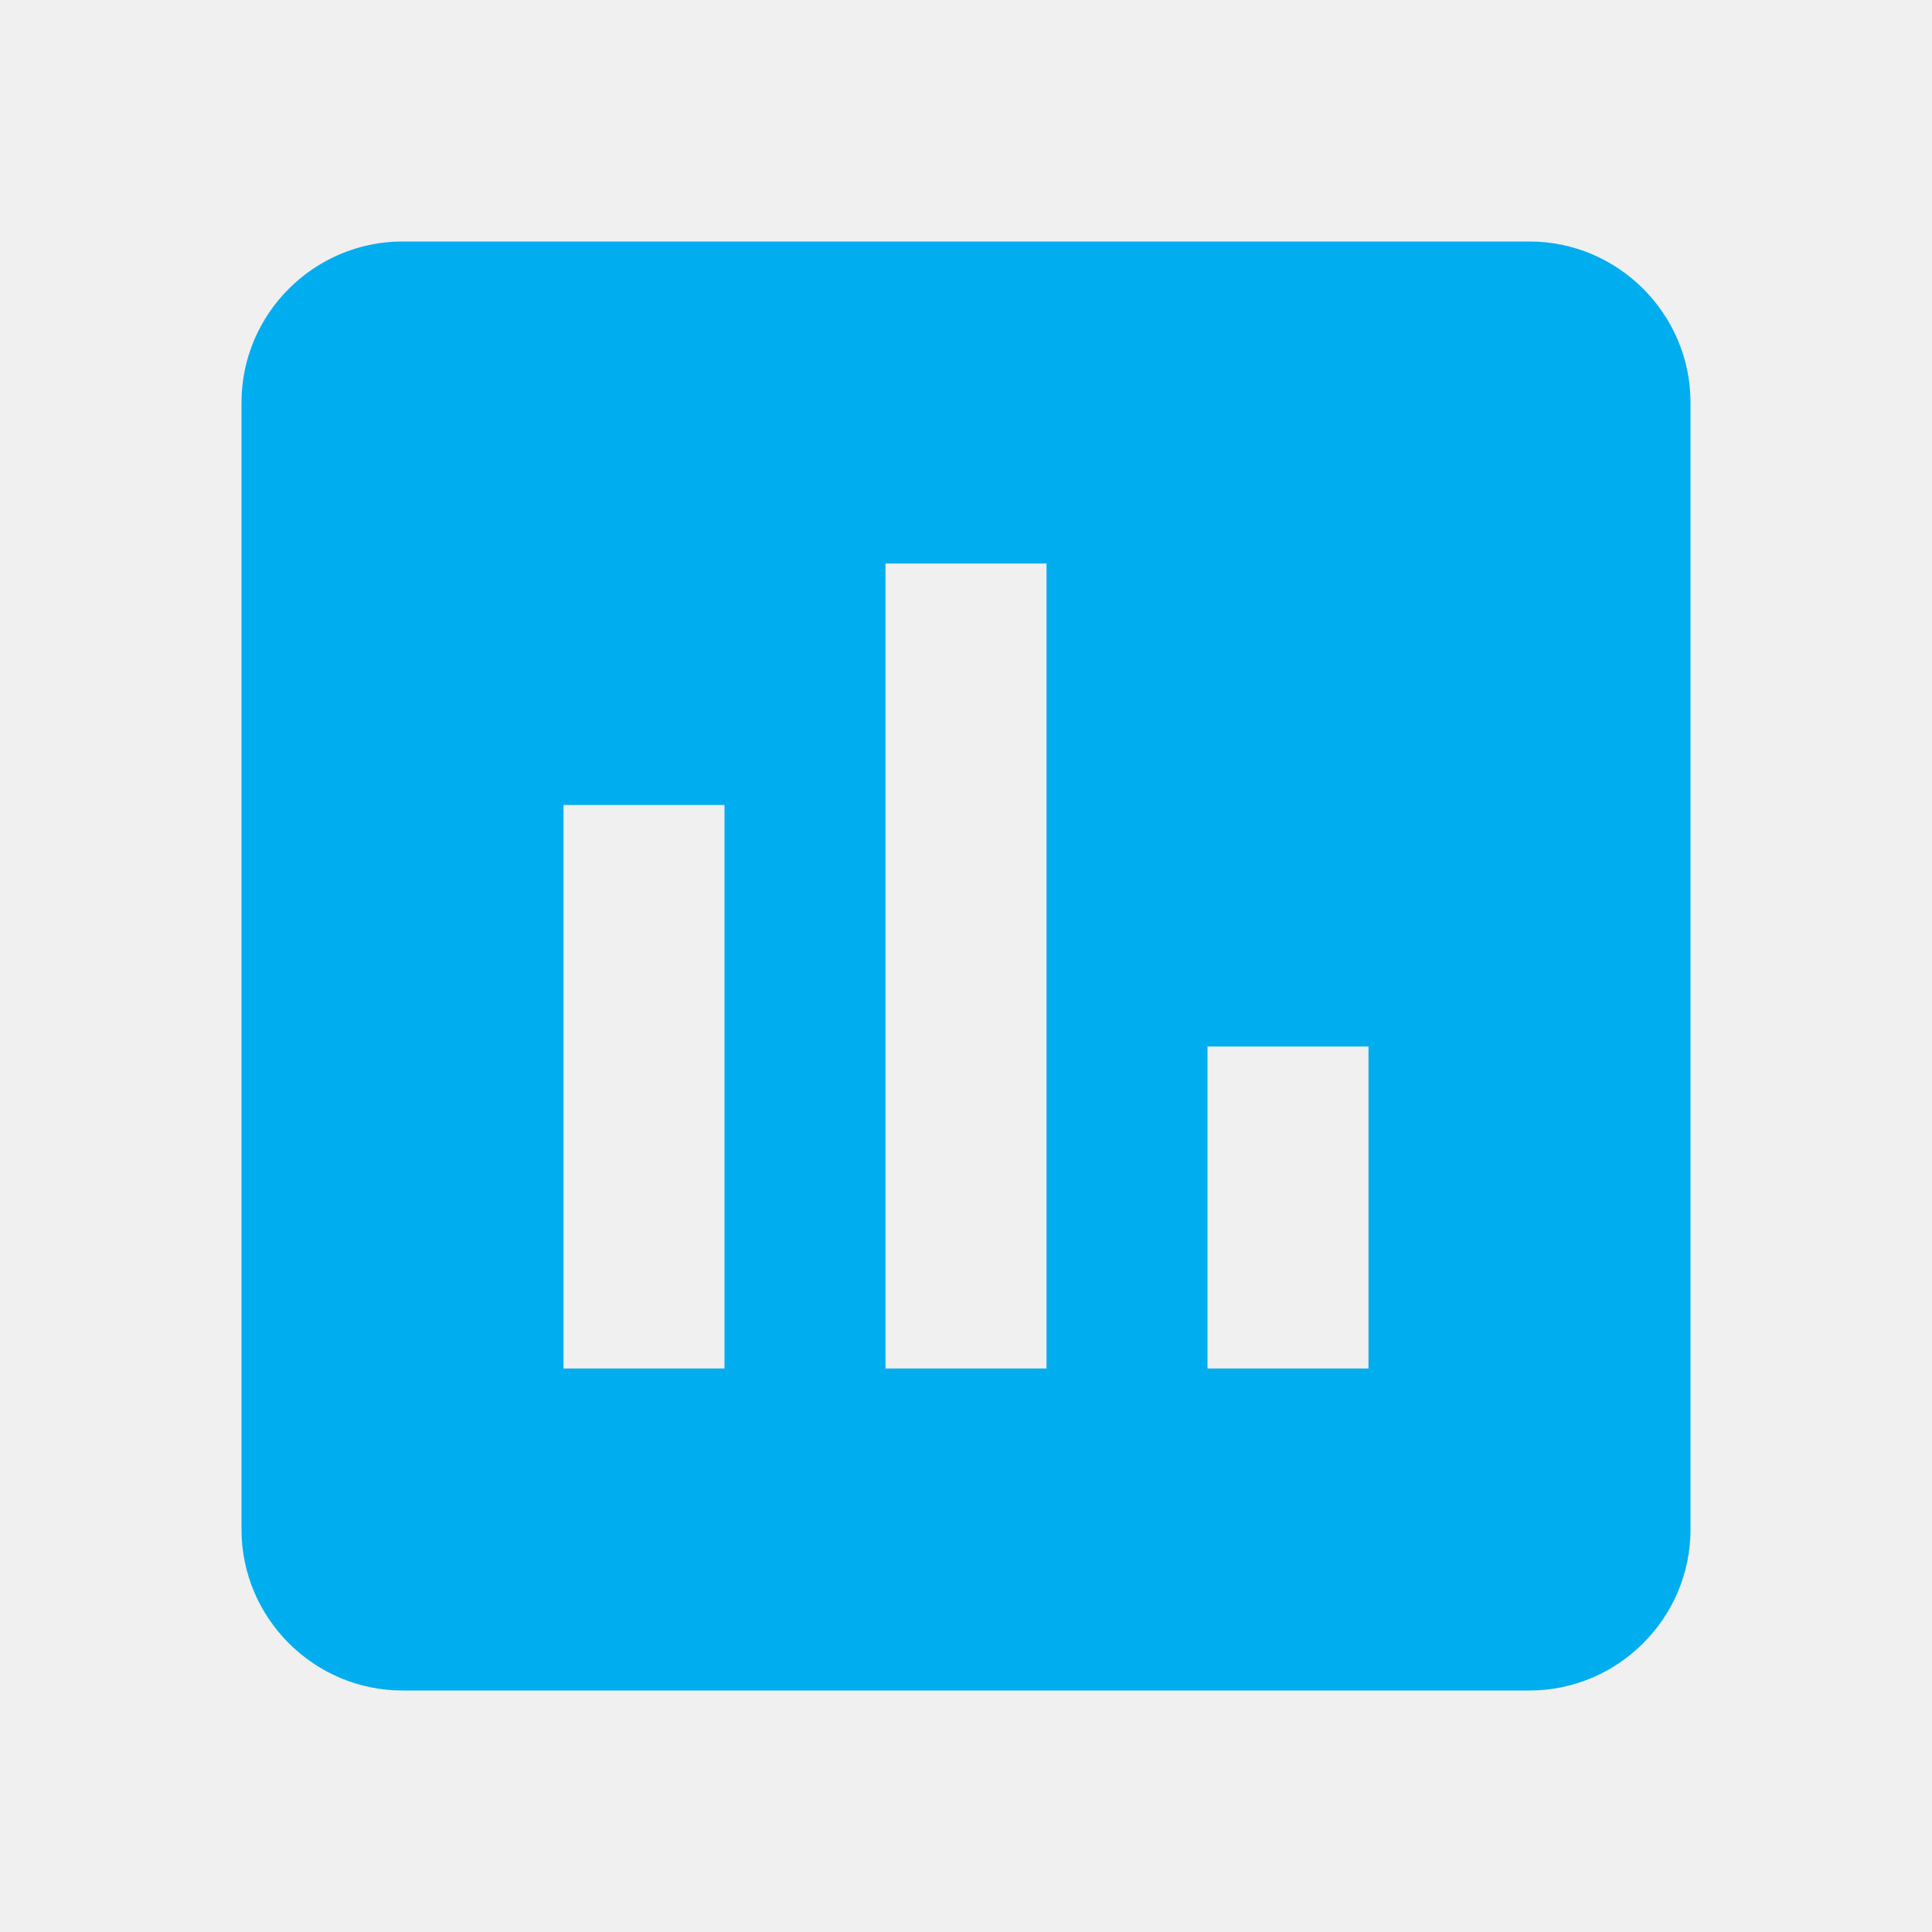
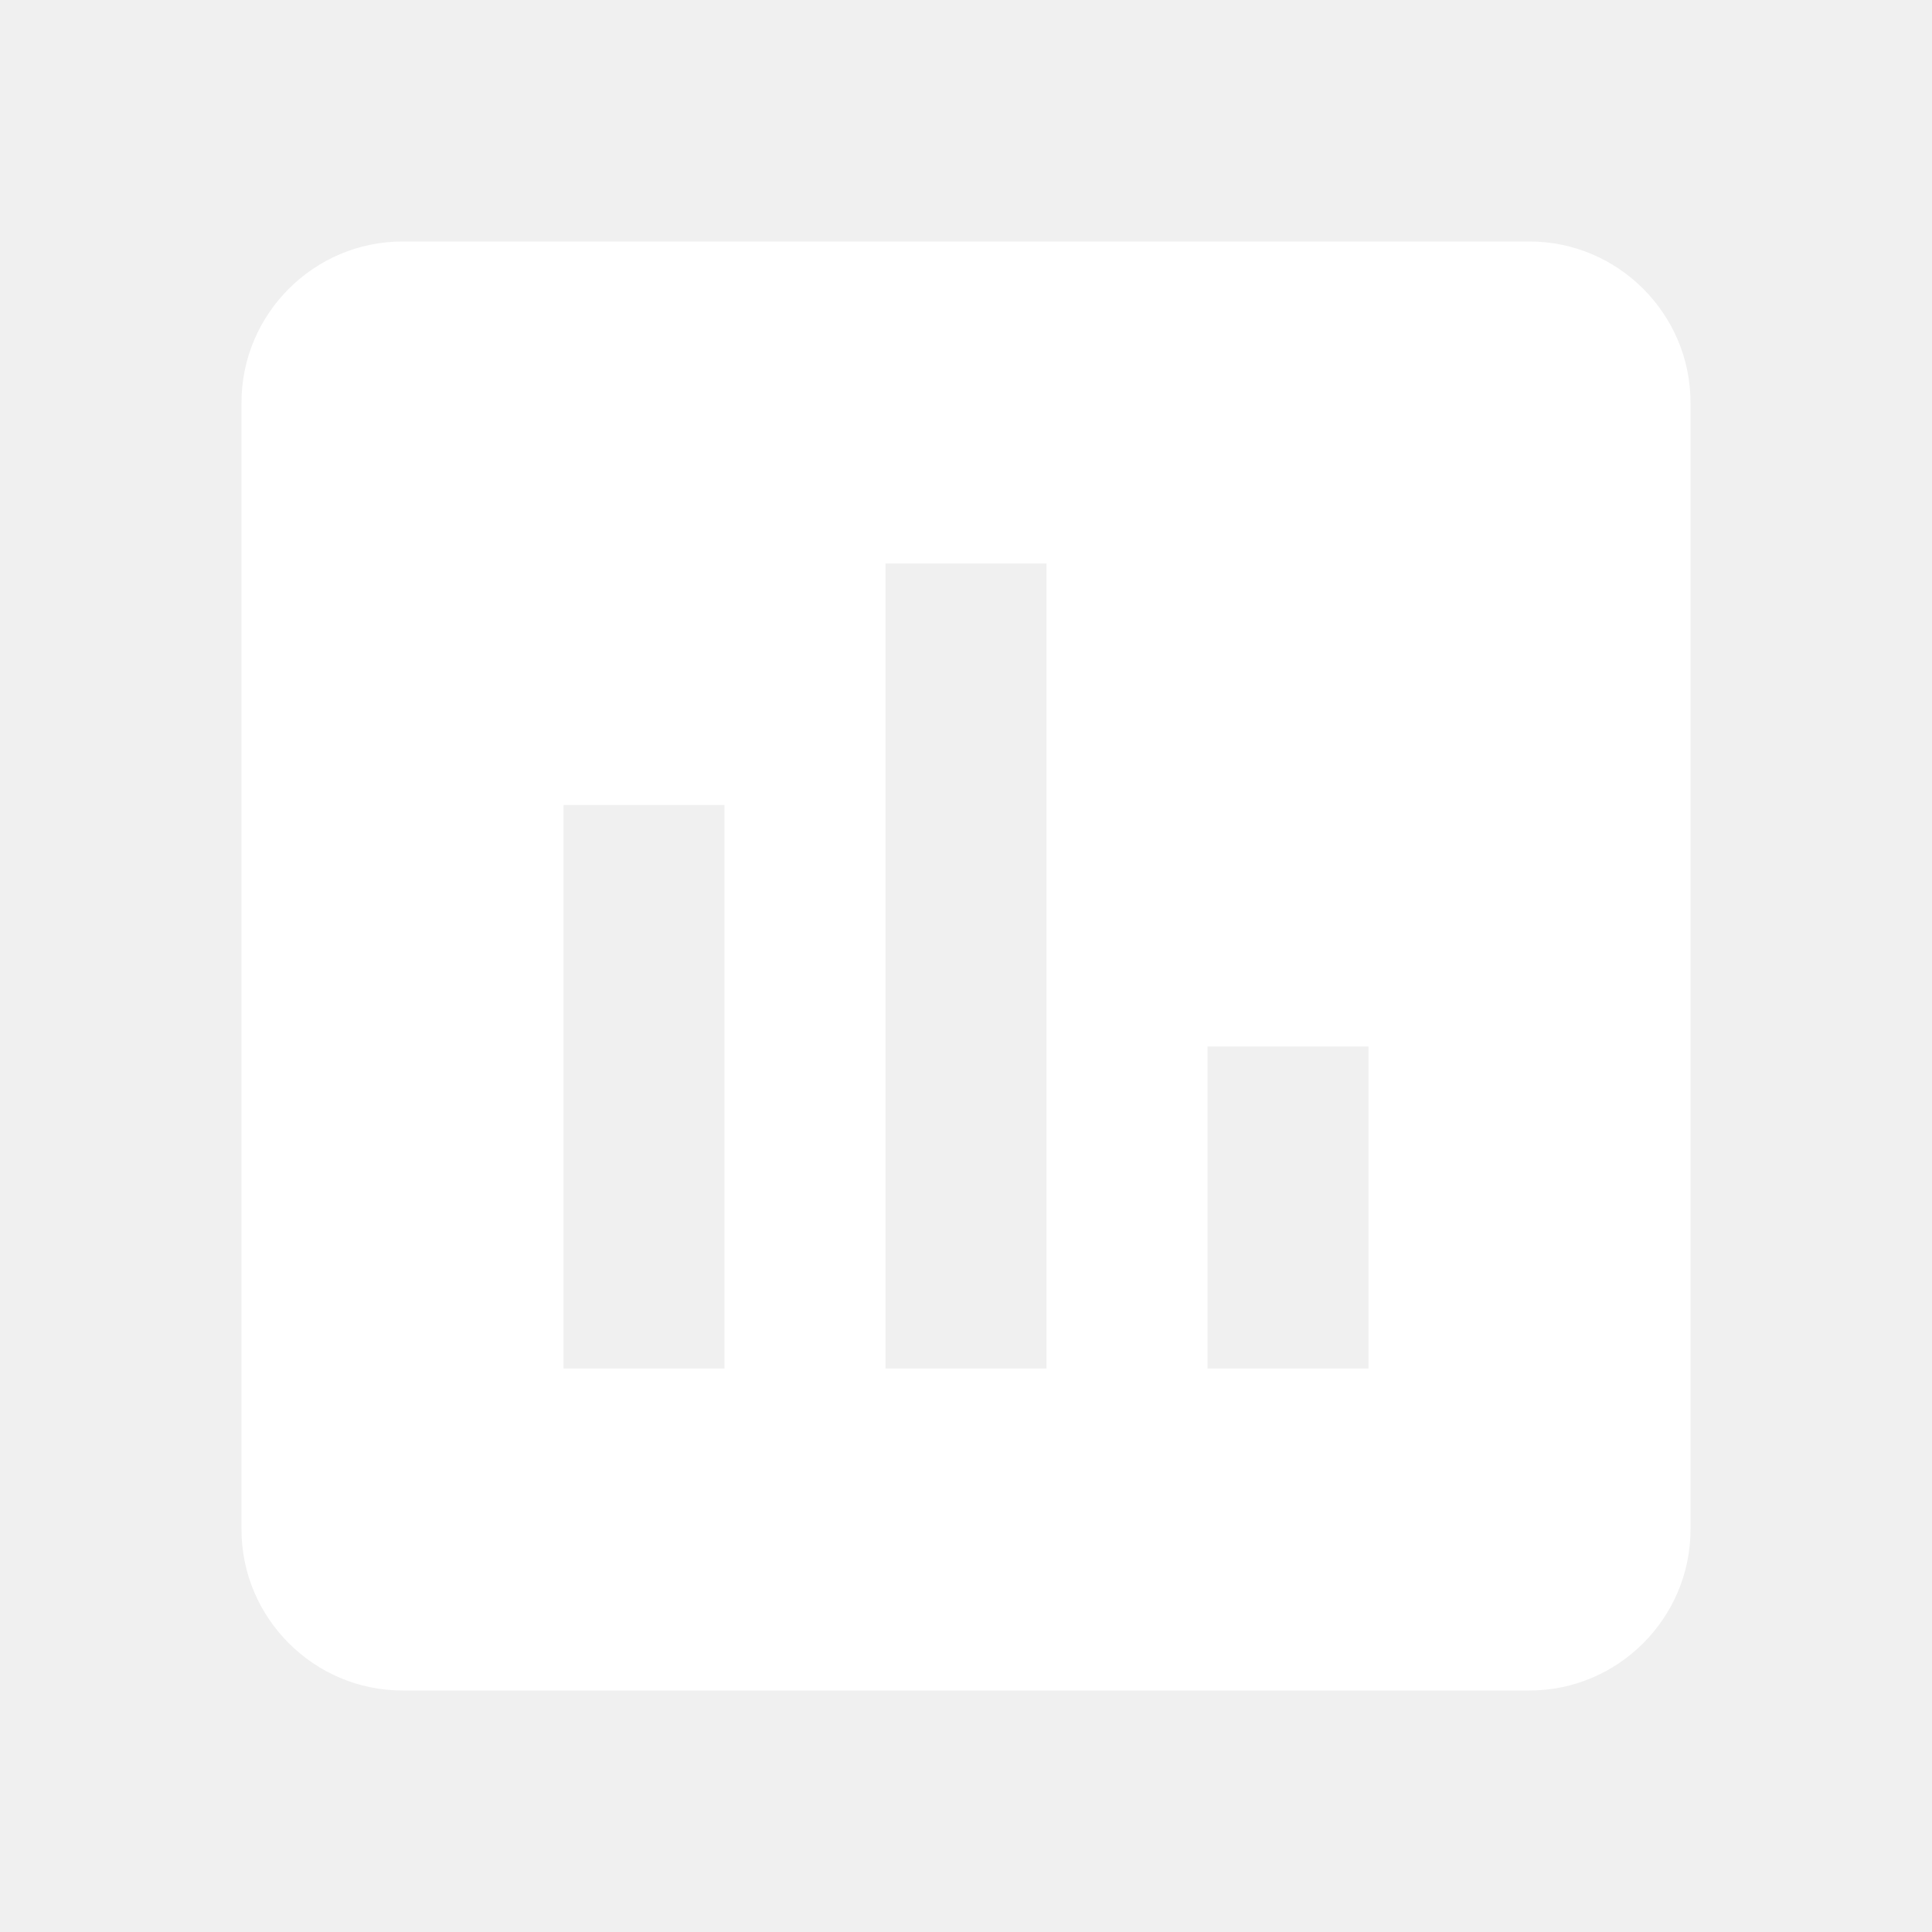
<svg xmlns="http://www.w3.org/2000/svg" width="40" height="40" viewBox="0 0 40 40" fill="none">
-   <path d="M31.667 5H8.333C6.5 5 5 6.5 5 8.333V31.667C5 33.5 6.5 35 8.333 35H31.667C33.5 35 35 33.5 35 31.667V8.333C35 6.5 33.5 5 31.667 5ZM15 28.333H11.667V16.667H15V28.333ZM21.667 28.333H18.333V11.667H21.667V28.333ZM28.333 28.333H25V21.667H28.333V28.333Z" fill="#00ADEE" />
+   <path d="M31.667 5H8.333C6.5 5 5 6.5 5 8.333V31.667C5 33.5 6.5 35 8.333 35H31.667C33.5 35 35 33.5 35 31.667V8.333C35 6.5 33.5 5 31.667 5ZM15 28.333H11.667V16.667H15V28.333ZM21.667 28.333H18.333V11.667H21.667V28.333ZM28.333 28.333H25V21.667H28.333V28.333Z" fill="white" />
</svg>
